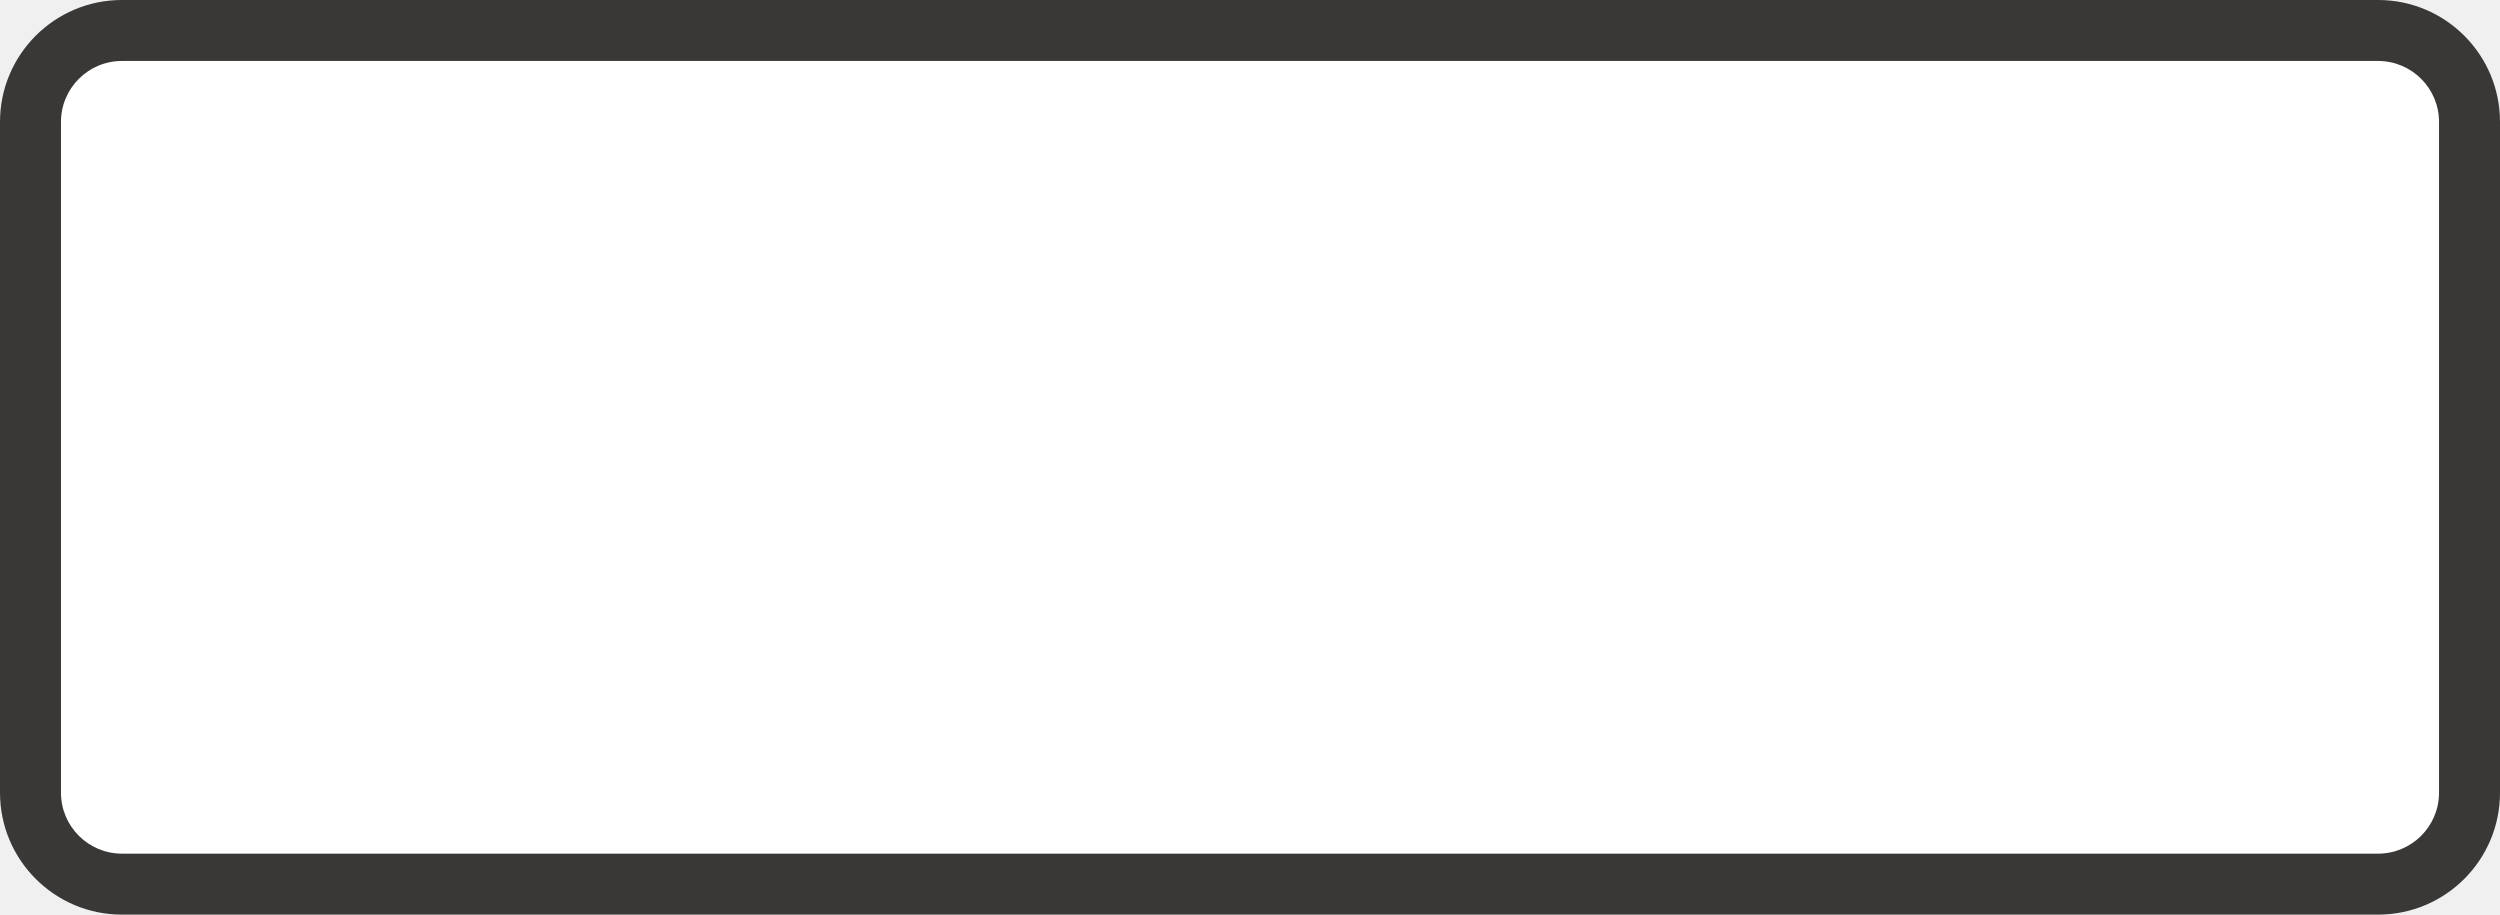
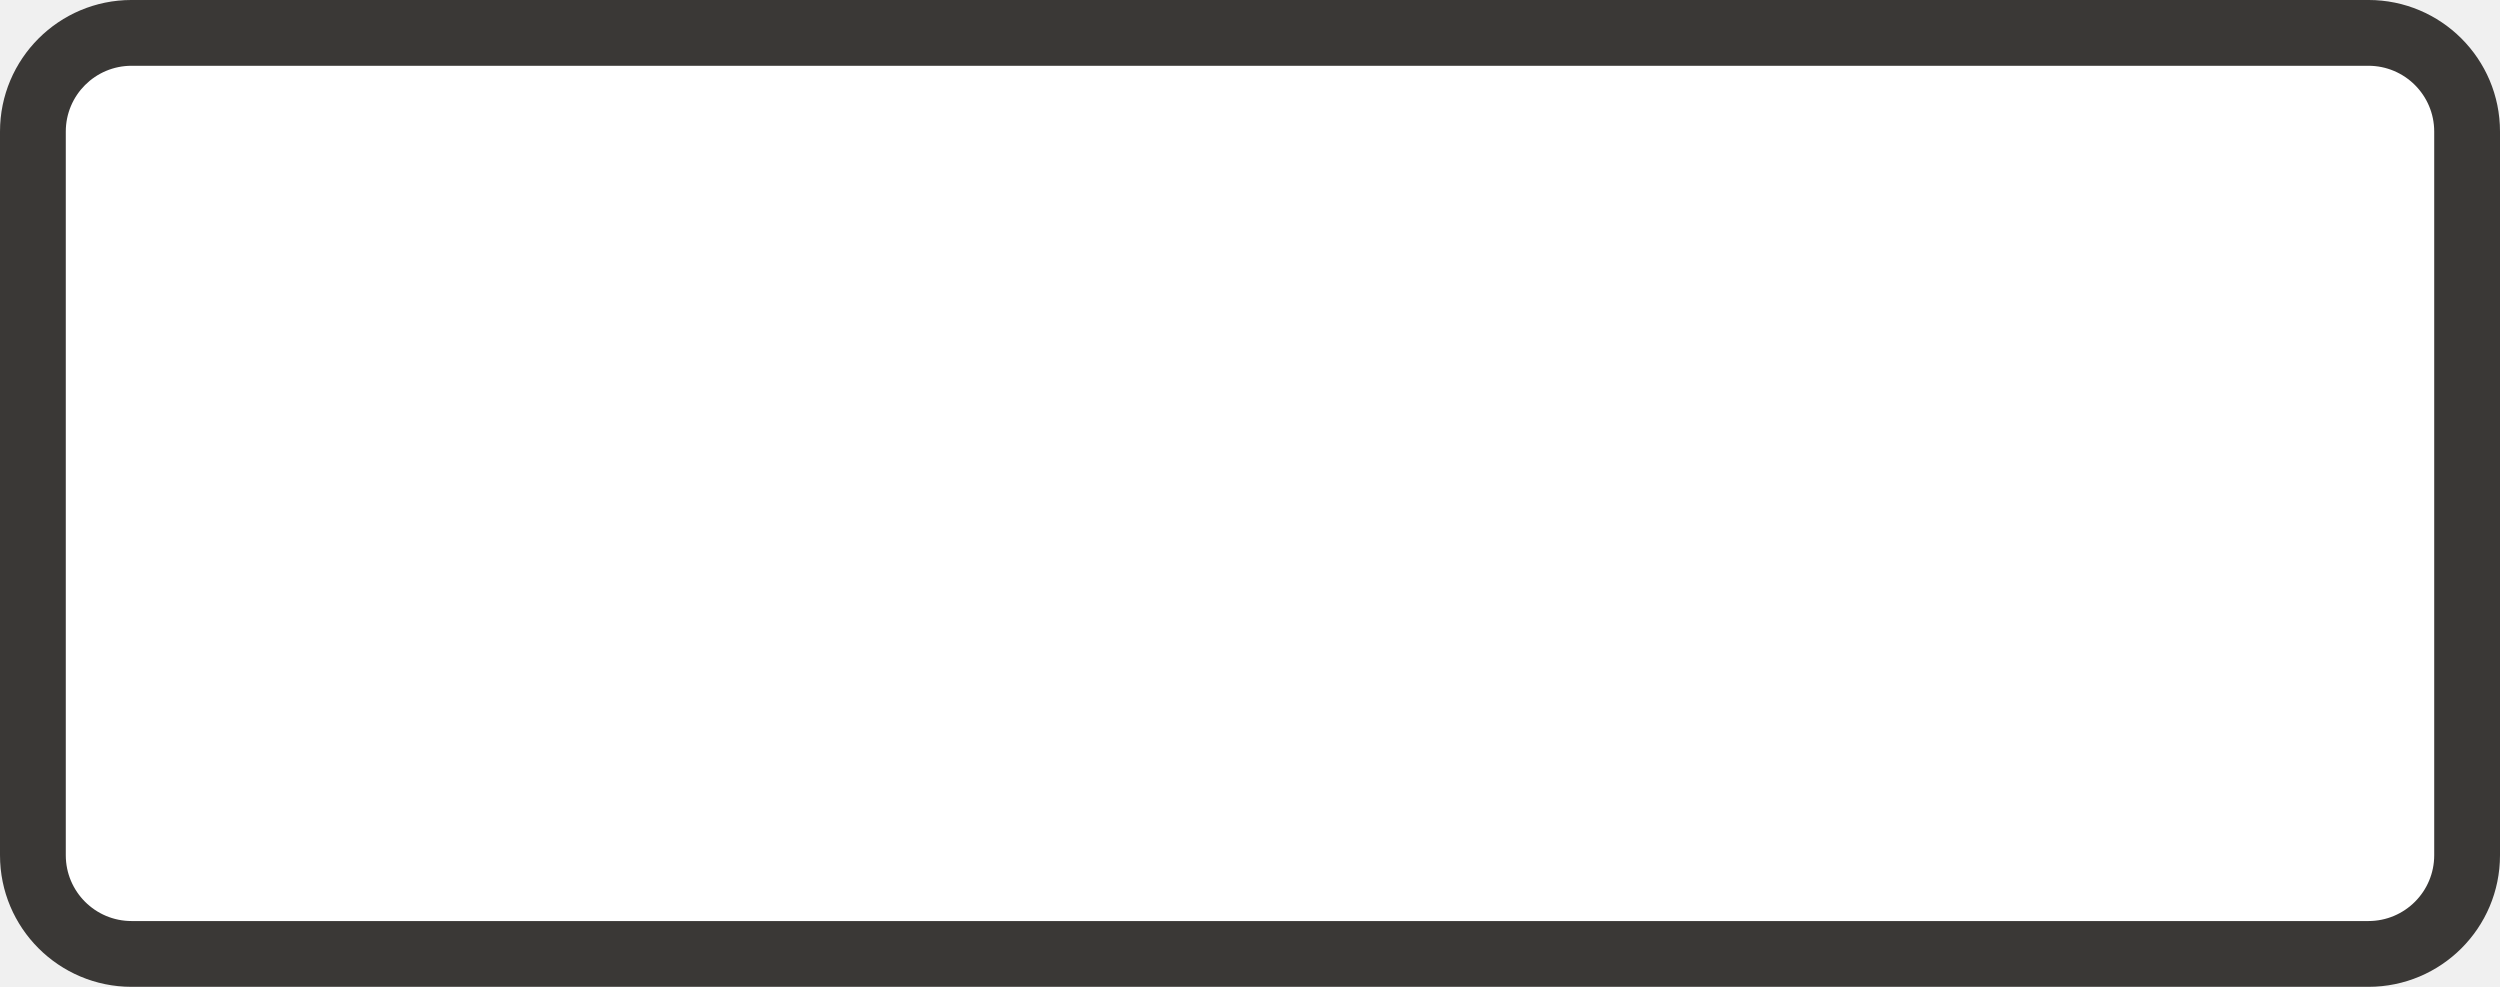
- <svg xmlns="http://www.w3.org/2000/svg" width="41" height="15" id="svg5088" version="1.1">
+ <svg xmlns="http://www.w3.org/2000/svg" width="38" height="15" id="svg5088" version="1.1" viewBox="0 0 38 15">
  <defs id="defs5090" />
-   <g id="layer1" transform="translate(-54.99999,-944.3622)">
+   <g id="layer1" transform="translate(-55,-944.3622)">
    <g transform="translate(-180,480)" id="generic-md-3">
-       <rect style="color:#3a3836;fill:#3a3836;fill-opacity:1;fill-rule:evenodd;stroke:none;stroke-width:1;marker:none;visibility:visible;display:inline;overflow:visible;enable-background:accumulate" id="rect3455" width="41" height="15" x="235" y="464.362" ry="2" rx="2" />
-       <rect y="465.362" x="236" height="13" width="39" id="rect3457" style="color:#3a3836;fill:#ffffff;fill-opacity:1;fill-rule:evenodd;stroke:none;stroke-width:1;marker:none;visibility:visible;display:inline;overflow:visible;enable-background:accumulate" ry="1" rx="1" />
+       <rect style="color:#3a3836;display:inline;overflow:visible;visibility:visible;fill:#3a3836;fill-opacity:1;fill-rule:evenodd;stroke:none;stroke-width:1;marker:none;enable-background:accumulate" id="rect3455" width="38" height="15" x="235" y="464.362" ry="2" rx="2" />
+       <rect y="465.362" x="236" height="13" width="36" id="rect3457" style="color:#3a3836;display:inline;overflow:visible;visibility:visible;fill:#ffffff;fill-opacity:1;fill-rule:evenodd;stroke:none;stroke-width:1;marker:none;enable-background:accumulate" ry="1" rx="1" />
    </g>
  </g>
</svg>
